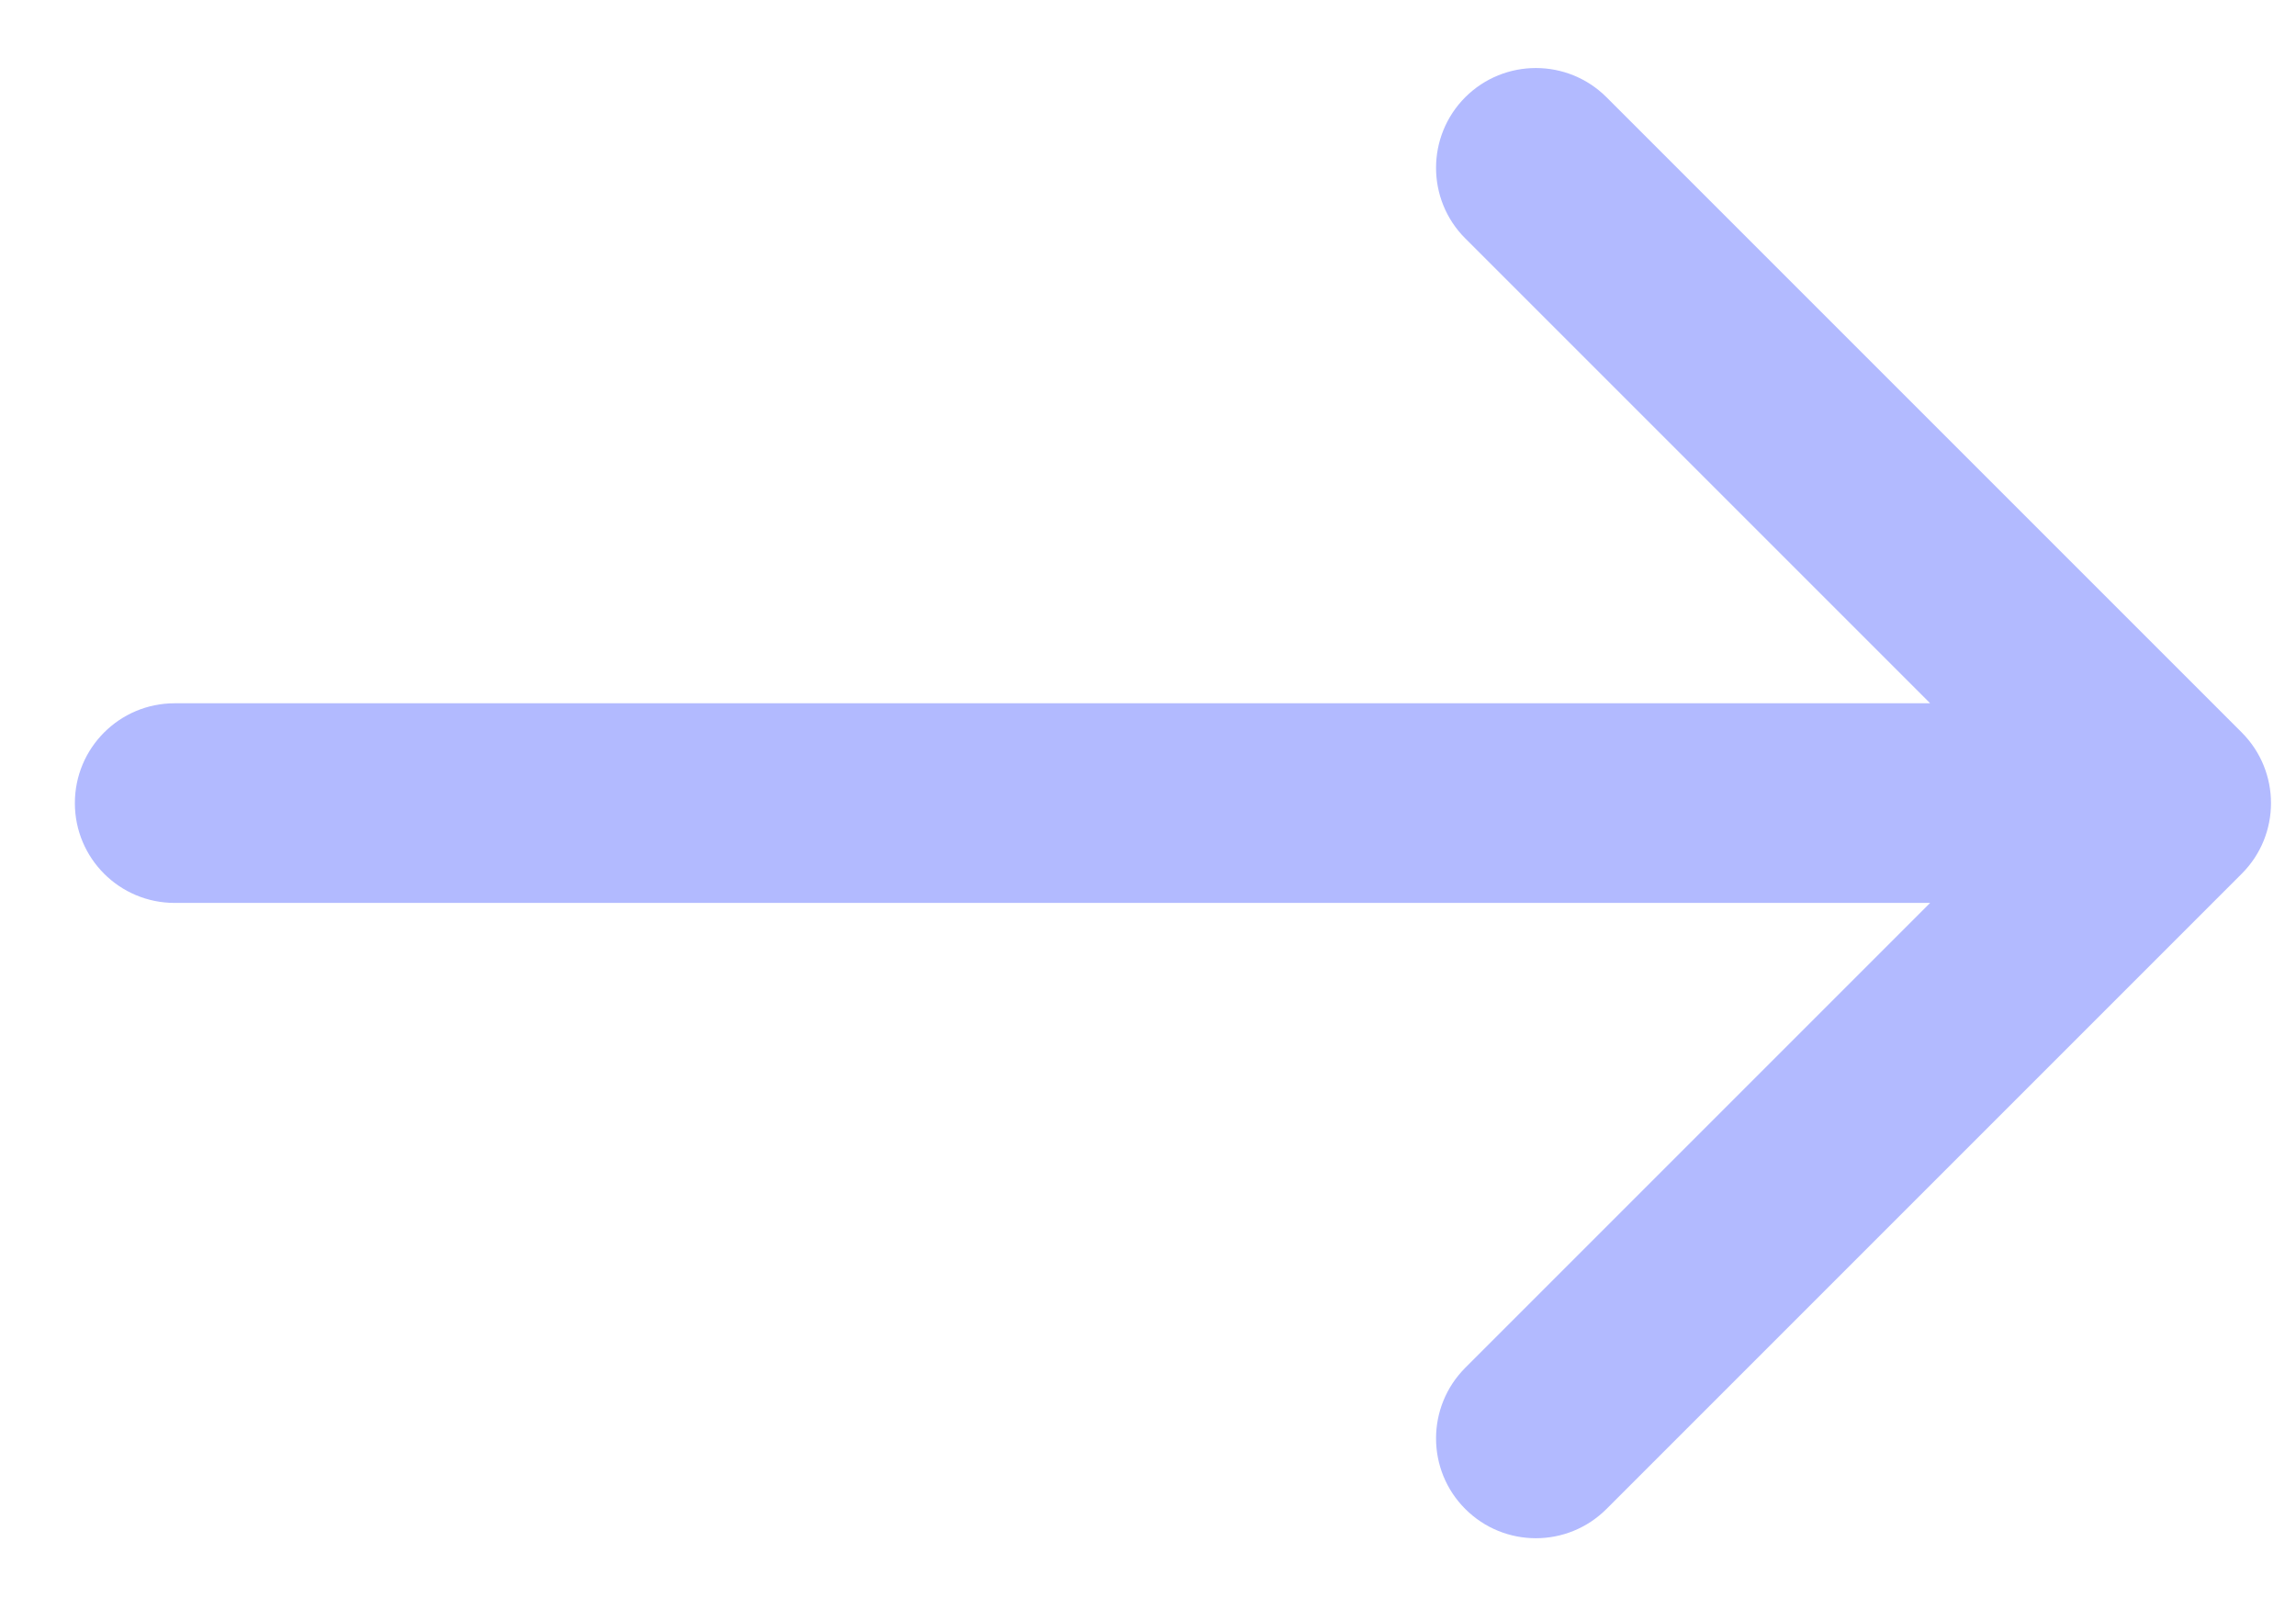
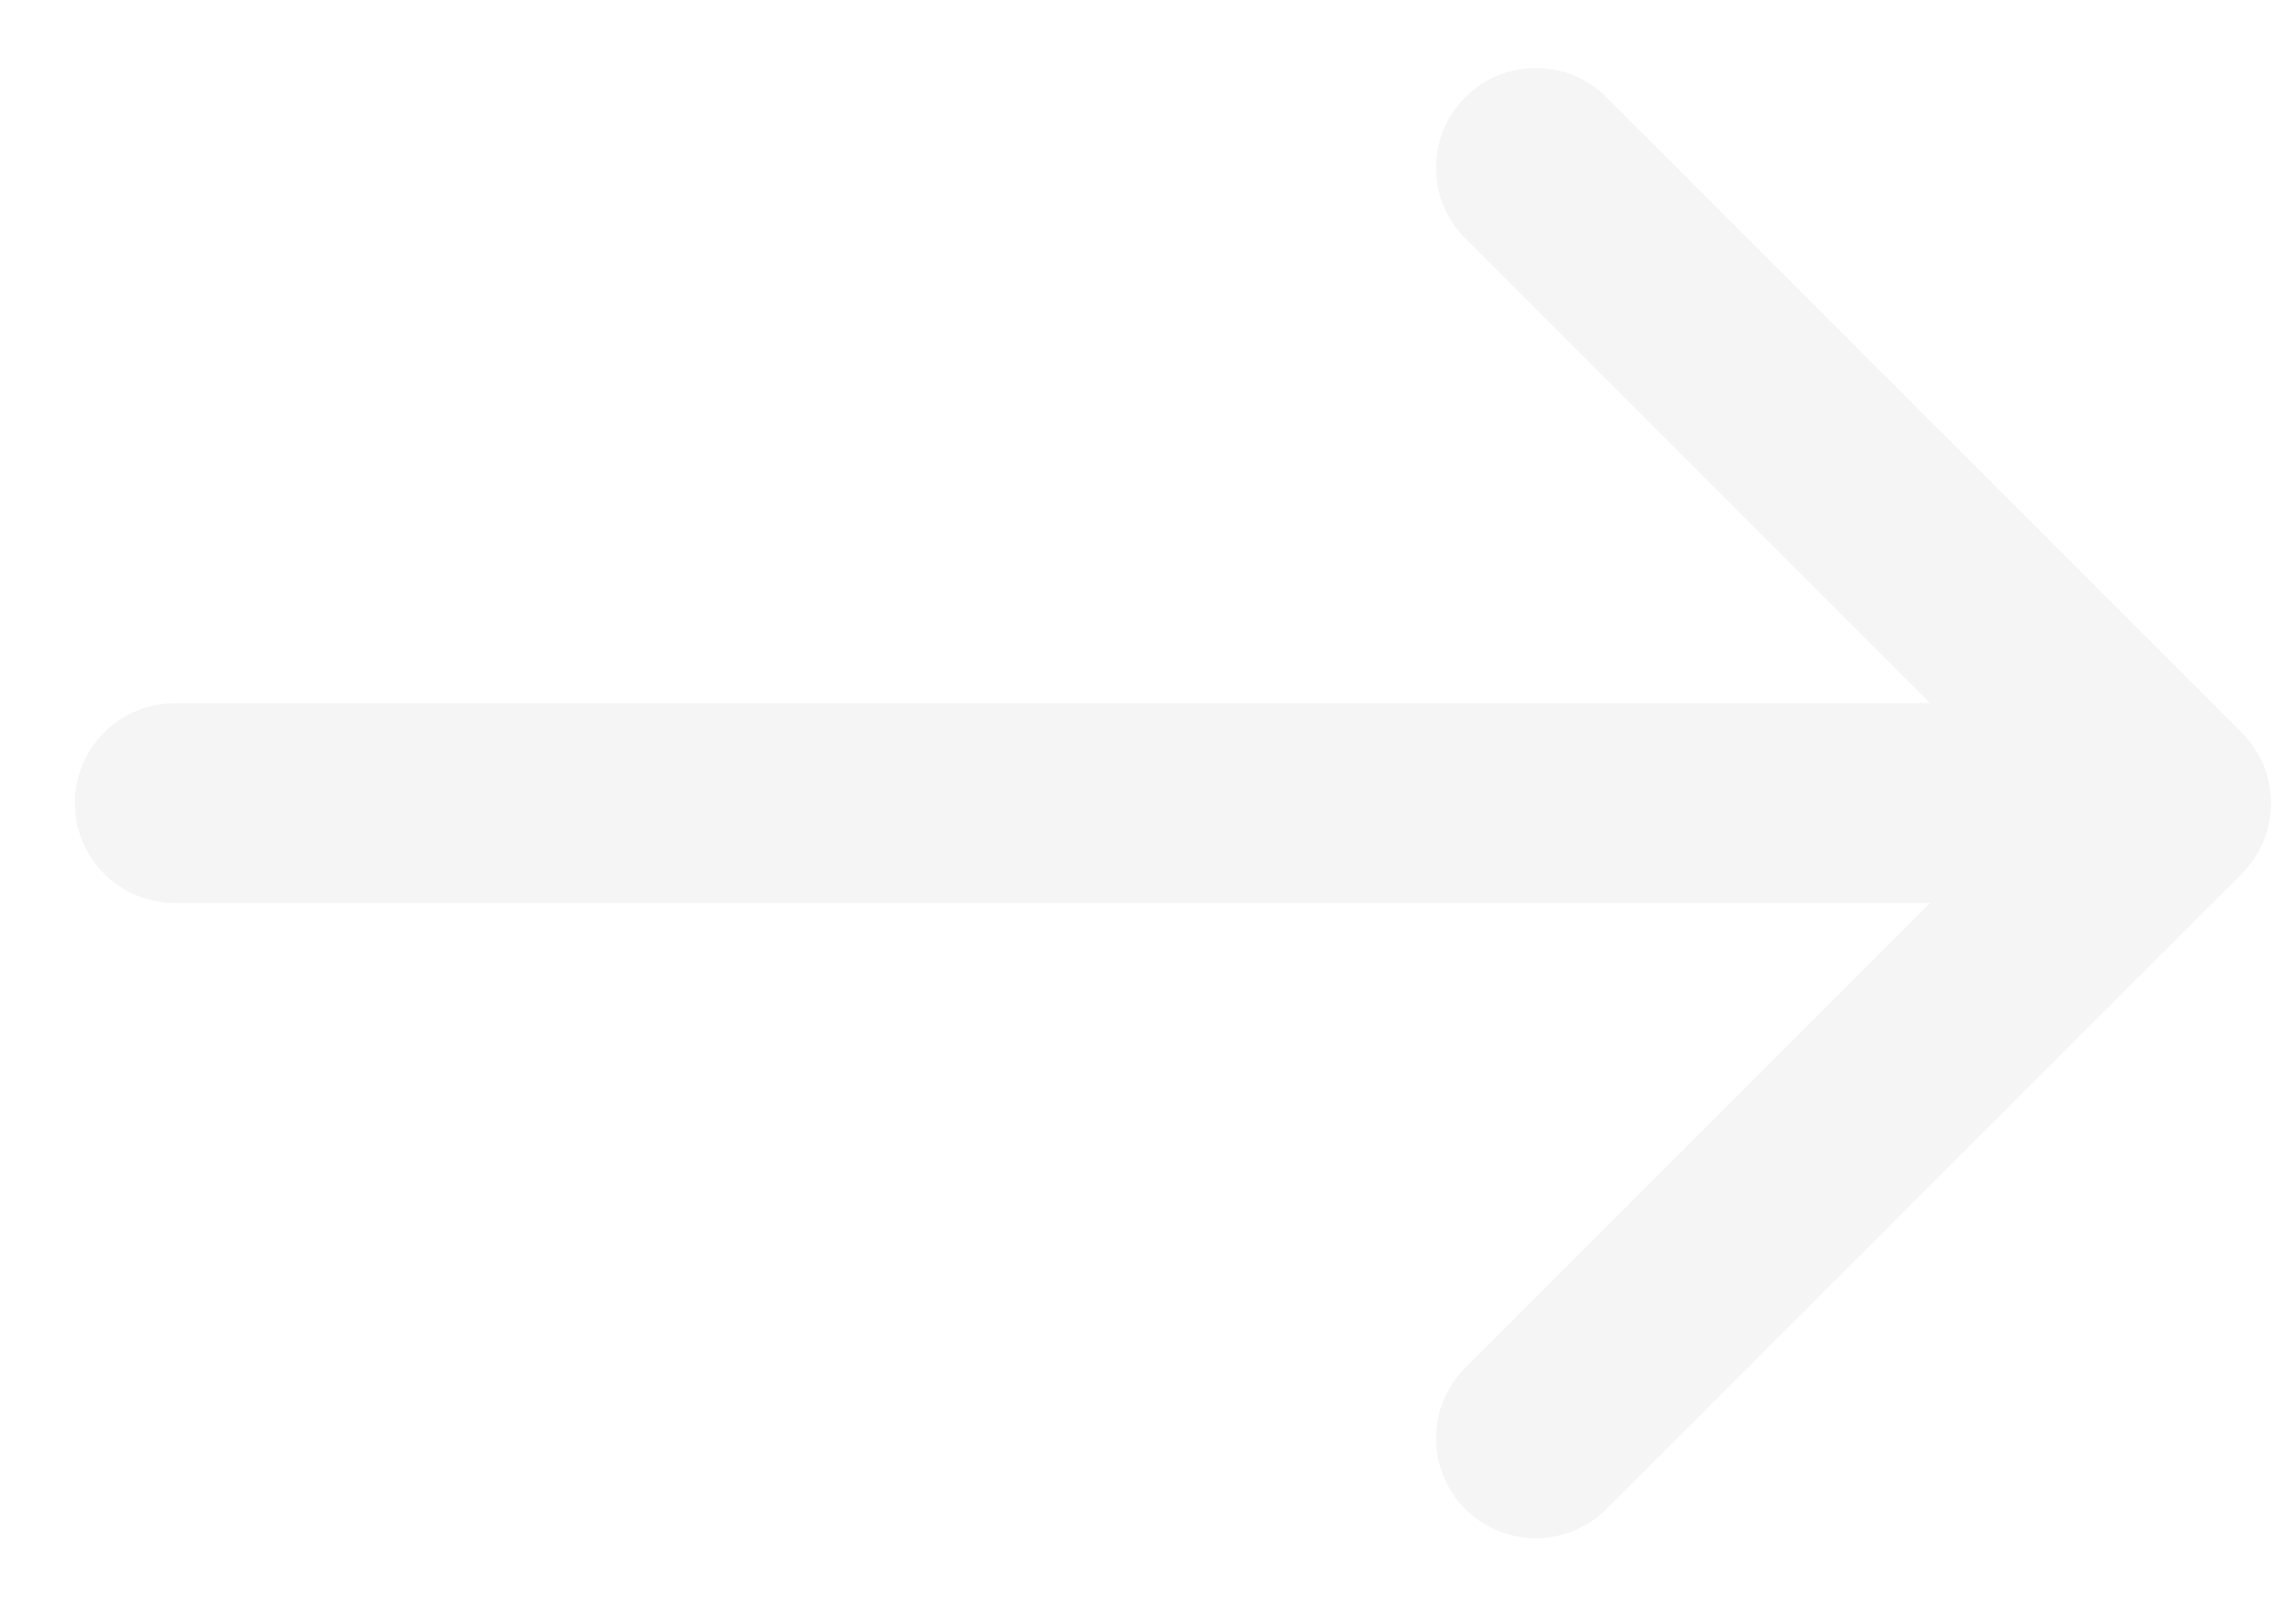
<svg xmlns="http://www.w3.org/2000/svg" width="23" height="16" viewBox="0 0 23 16" fill="none">
-   <path d="M1.75 7.045C1.197 7.045 0.75 7.493 0.75 8.045C0.75 8.598 1.197 9.045 1.75 9.045V7.045ZM22.457 8.752C22.847 8.362 22.847 7.729 22.457 7.338L16.093 0.974C15.702 0.584 15.069 0.584 14.678 0.974C14.288 1.365 14.288 1.998 14.678 2.388L20.335 8.045L14.678 13.702C14.288 14.093 14.288 14.726 14.678 15.116C15.069 15.507 15.702 15.507 16.093 15.116L22.457 8.752ZM1.75 9.045H21.75V7.045H1.75V9.045Z" fill="#B2BAFF" />
+   <path d="M1.75 7.045C1.197 7.045 0.75 7.493 0.75 8.045C0.75 8.598 1.197 9.045 1.75 9.045V7.045ZM22.457 8.752C22.847 8.362 22.847 7.729 22.457 7.338L16.093 0.974C15.702 0.584 15.069 0.584 14.678 0.974C14.288 1.365 14.288 1.998 14.678 2.388L20.335 8.045L14.678 13.702C14.288 14.093 14.288 14.726 14.678 15.116C15.069 15.507 15.702 15.507 16.093 15.116L22.457 8.752ZM1.75 9.045H21.75V7.045H1.75V9.045Z" fill="#f4f4f4f4" />
</svg>
